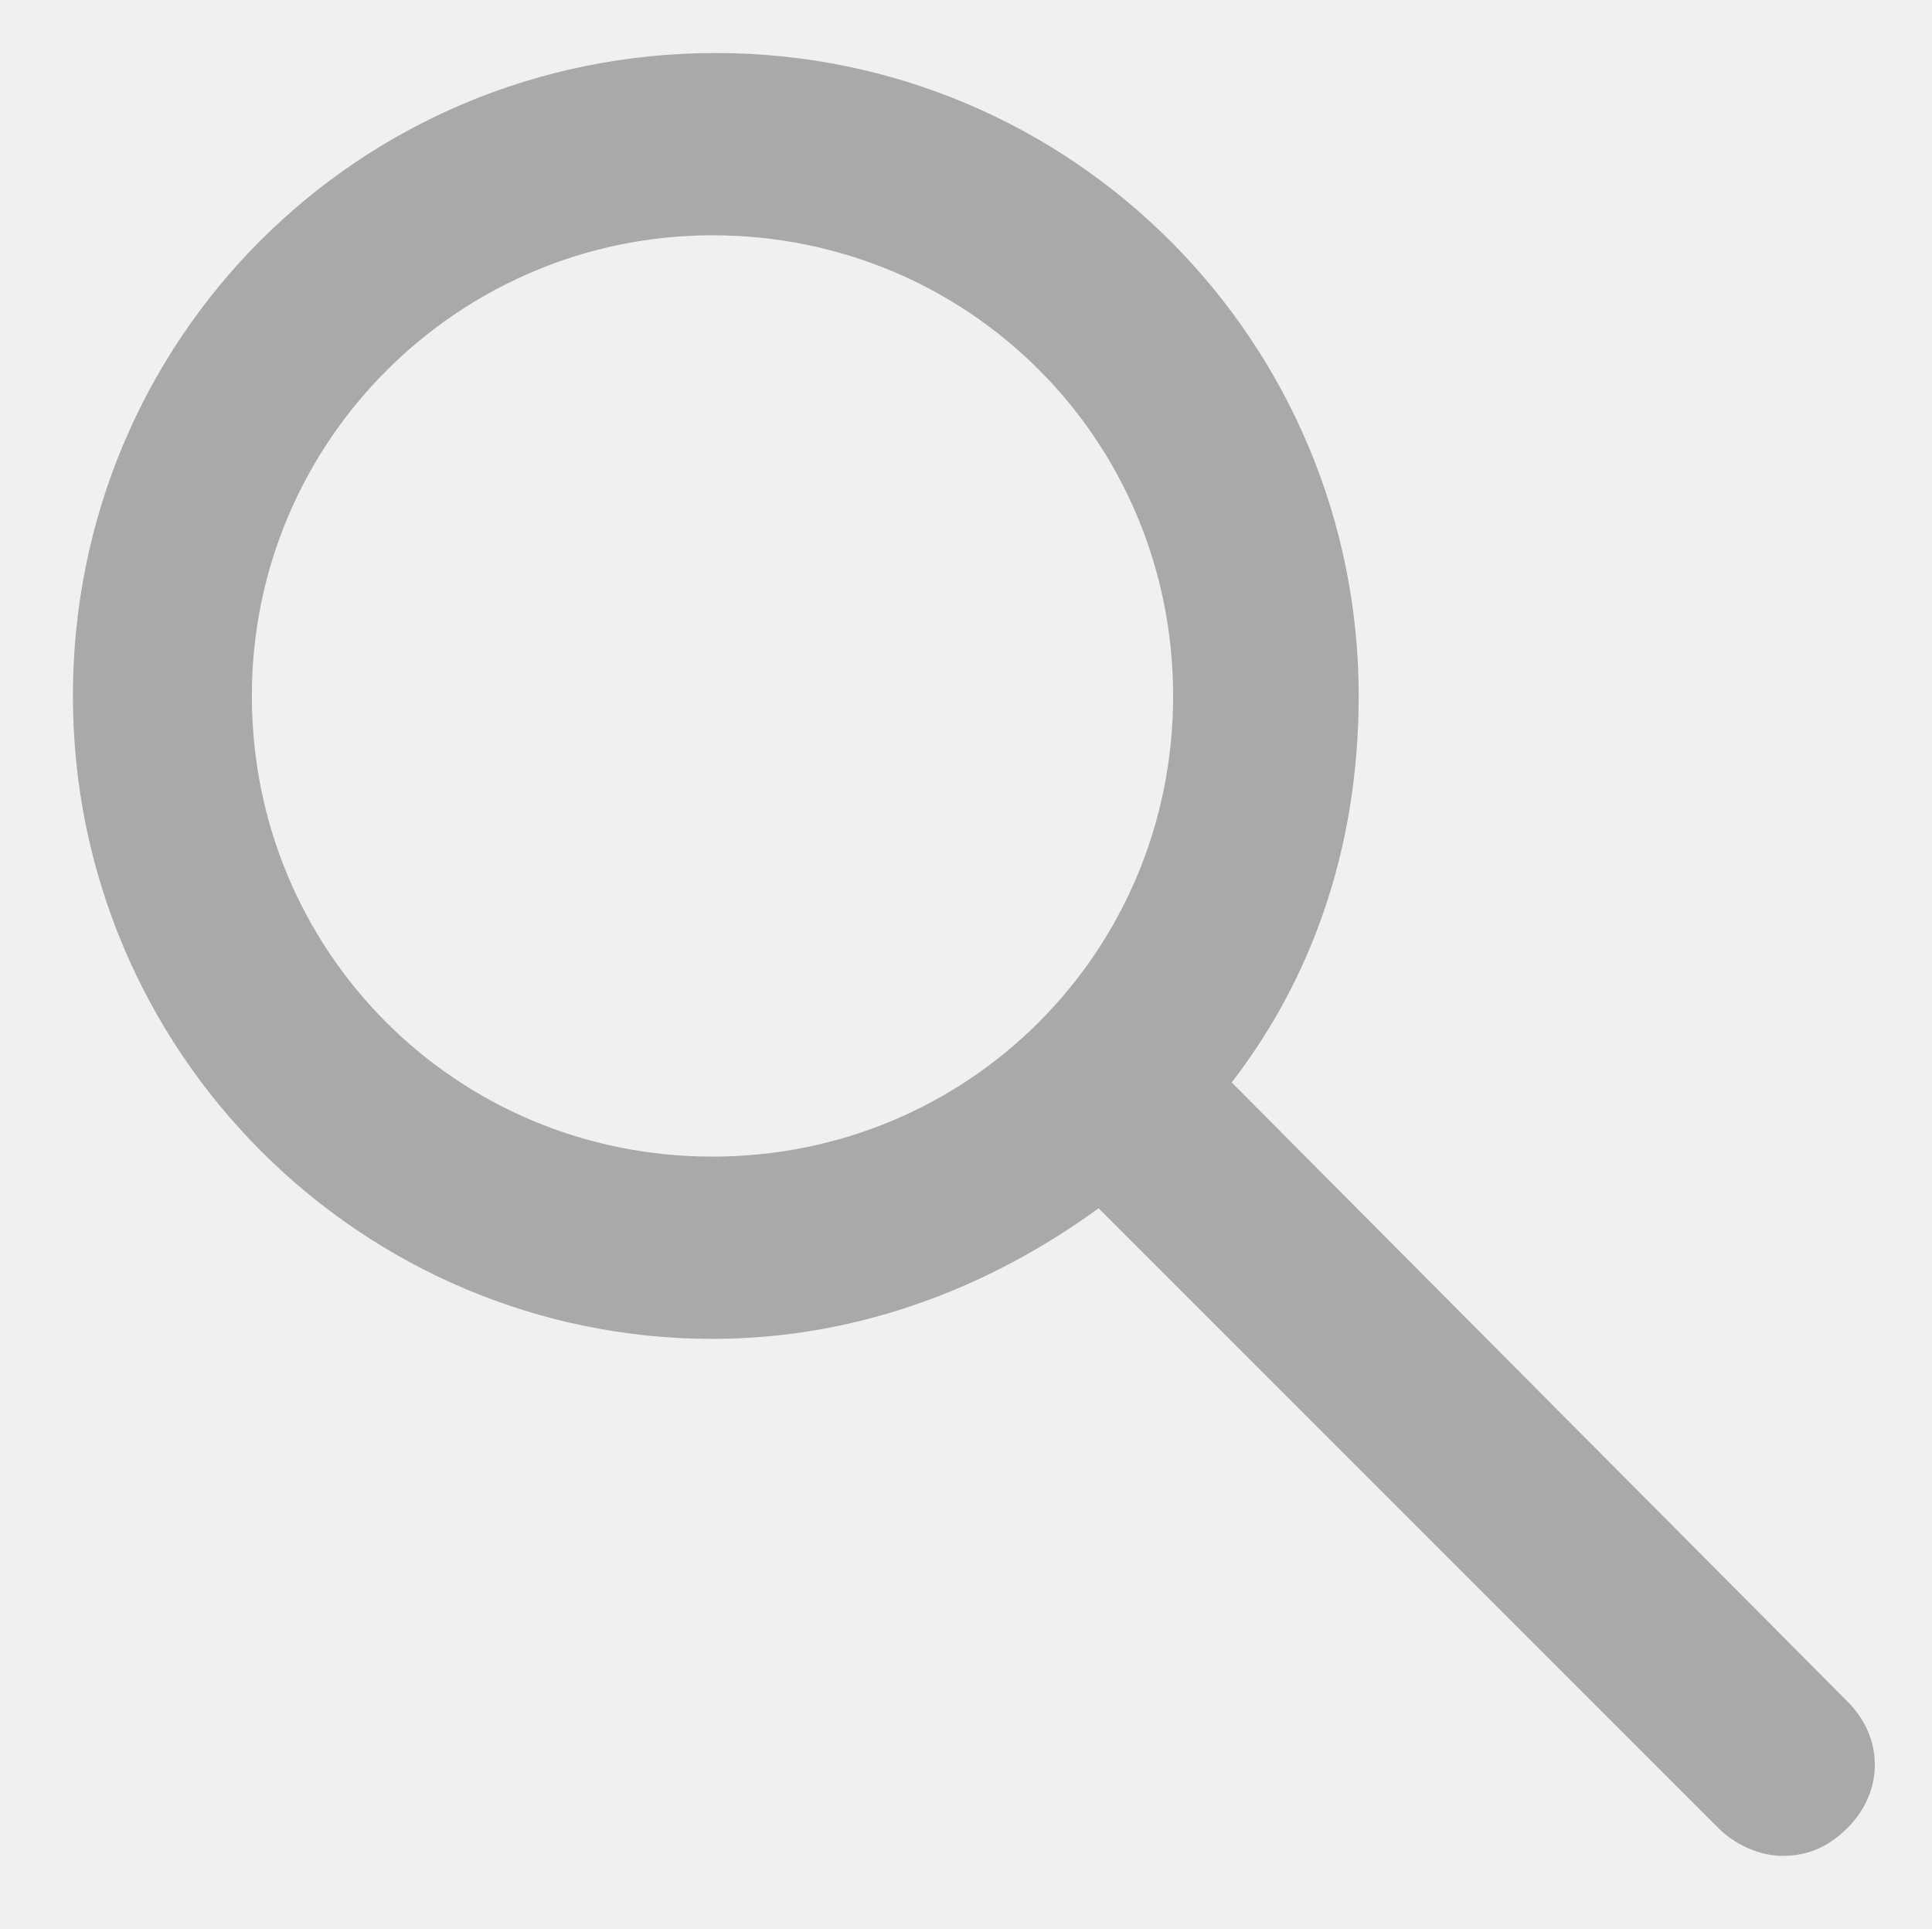
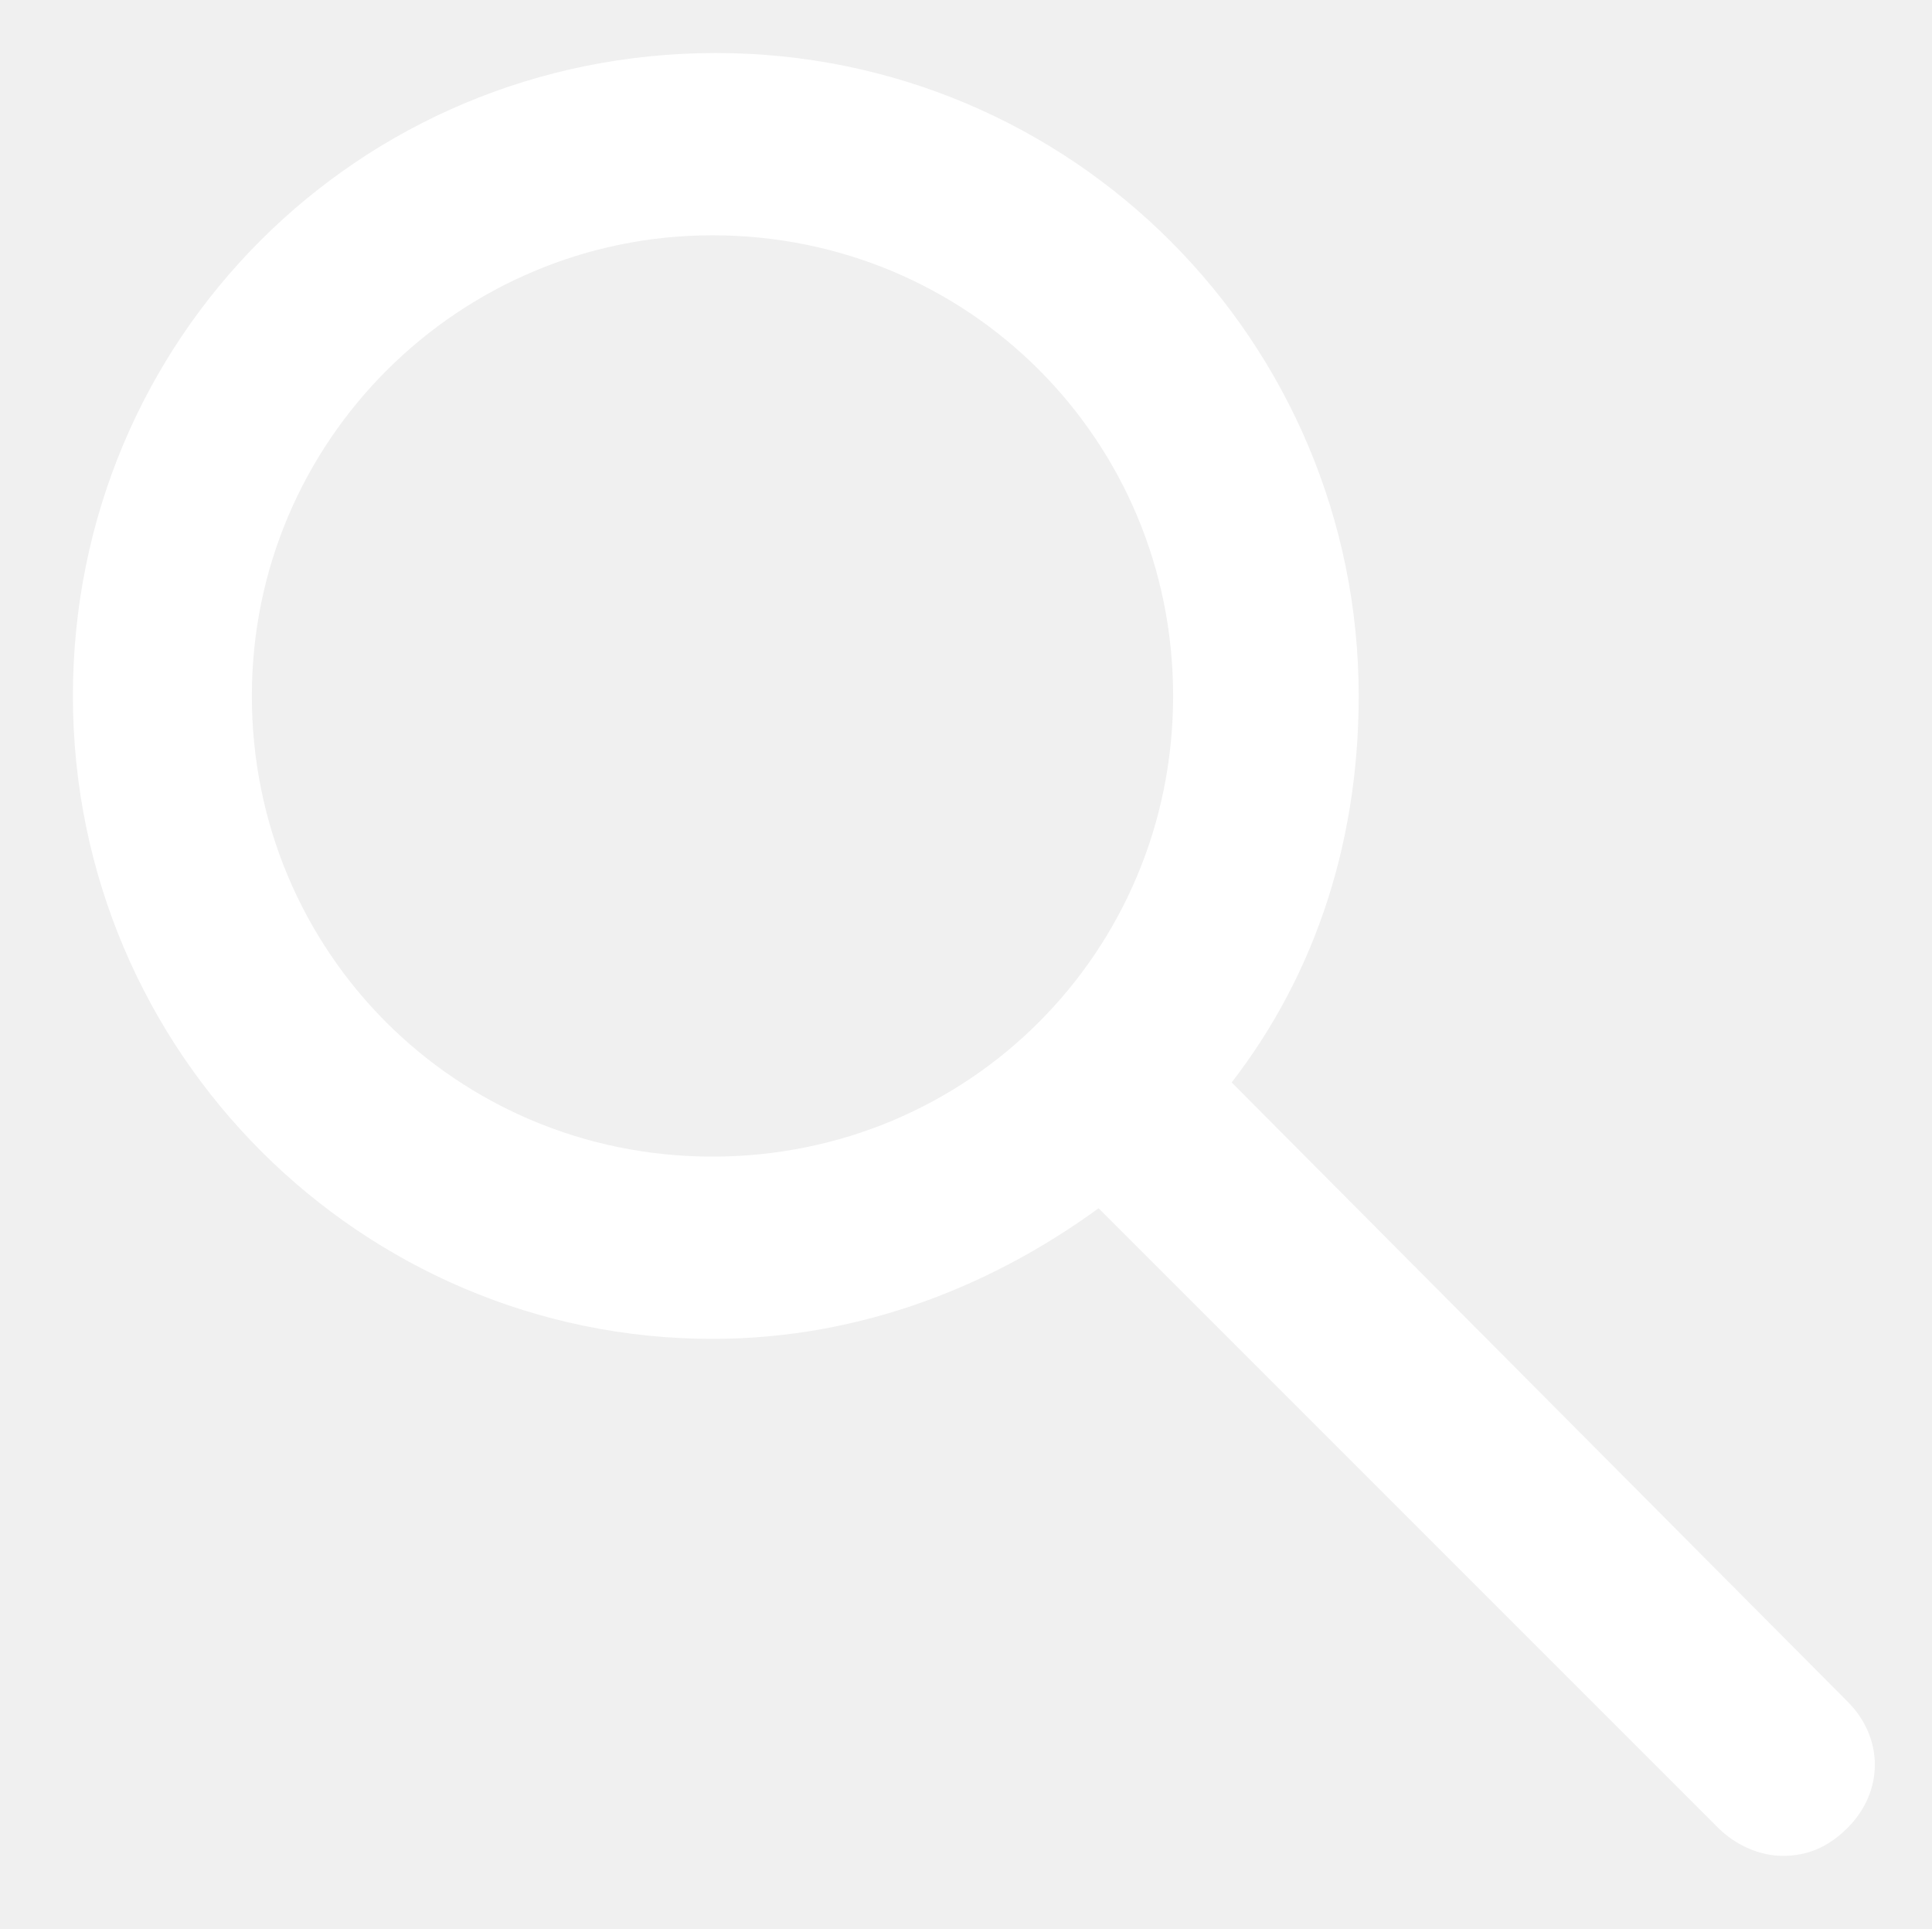
- <svg xmlns="http://www.w3.org/2000/svg" version="1.1" id="Layer_1" x="0px" y="0px" viewBox="20.7 21.2 58.3 58.2" enable-background="new 20.7 21.2 58.3 58.2" xml:space="preserve" style="fill:#a9a9a9;stroke:#a9a9a9;">
+ <svg xmlns="http://www.w3.org/2000/svg" version="1.1" id="Layer_1" x="0px" y="0px" viewBox="20.7 21.2 58.3 58.2" enable-background="new 20.7 21.2 58.3 58.2" xml:space="preserve" style="fill:white;stroke:white;">
  <path d="M42.2,61.1c4.4,0,8.4-1.6,11.7-4.1l19,19c0.4,0.4,1,0.7,1.6,0.7c0.6,0,1.1-0.2,1.6-0.7c0.9-0.9,0.9-2.2,0-3.1l-18.9-19  c2.6-3.2,4-7.2,4-11.7c0-10.4-8.4-18.9-18.9-18.9s-18.9,8.4-18.9,18.9S31.9,61.1,42.2,61.1z M42.2,27.8c8,0,14.4,6.4,14.4,14.4  s-6.4,14.4-14.4,14.4s-14.4-6.4-14.4-14.4S34.3,27.8,42.2,27.8z" />
</svg>
